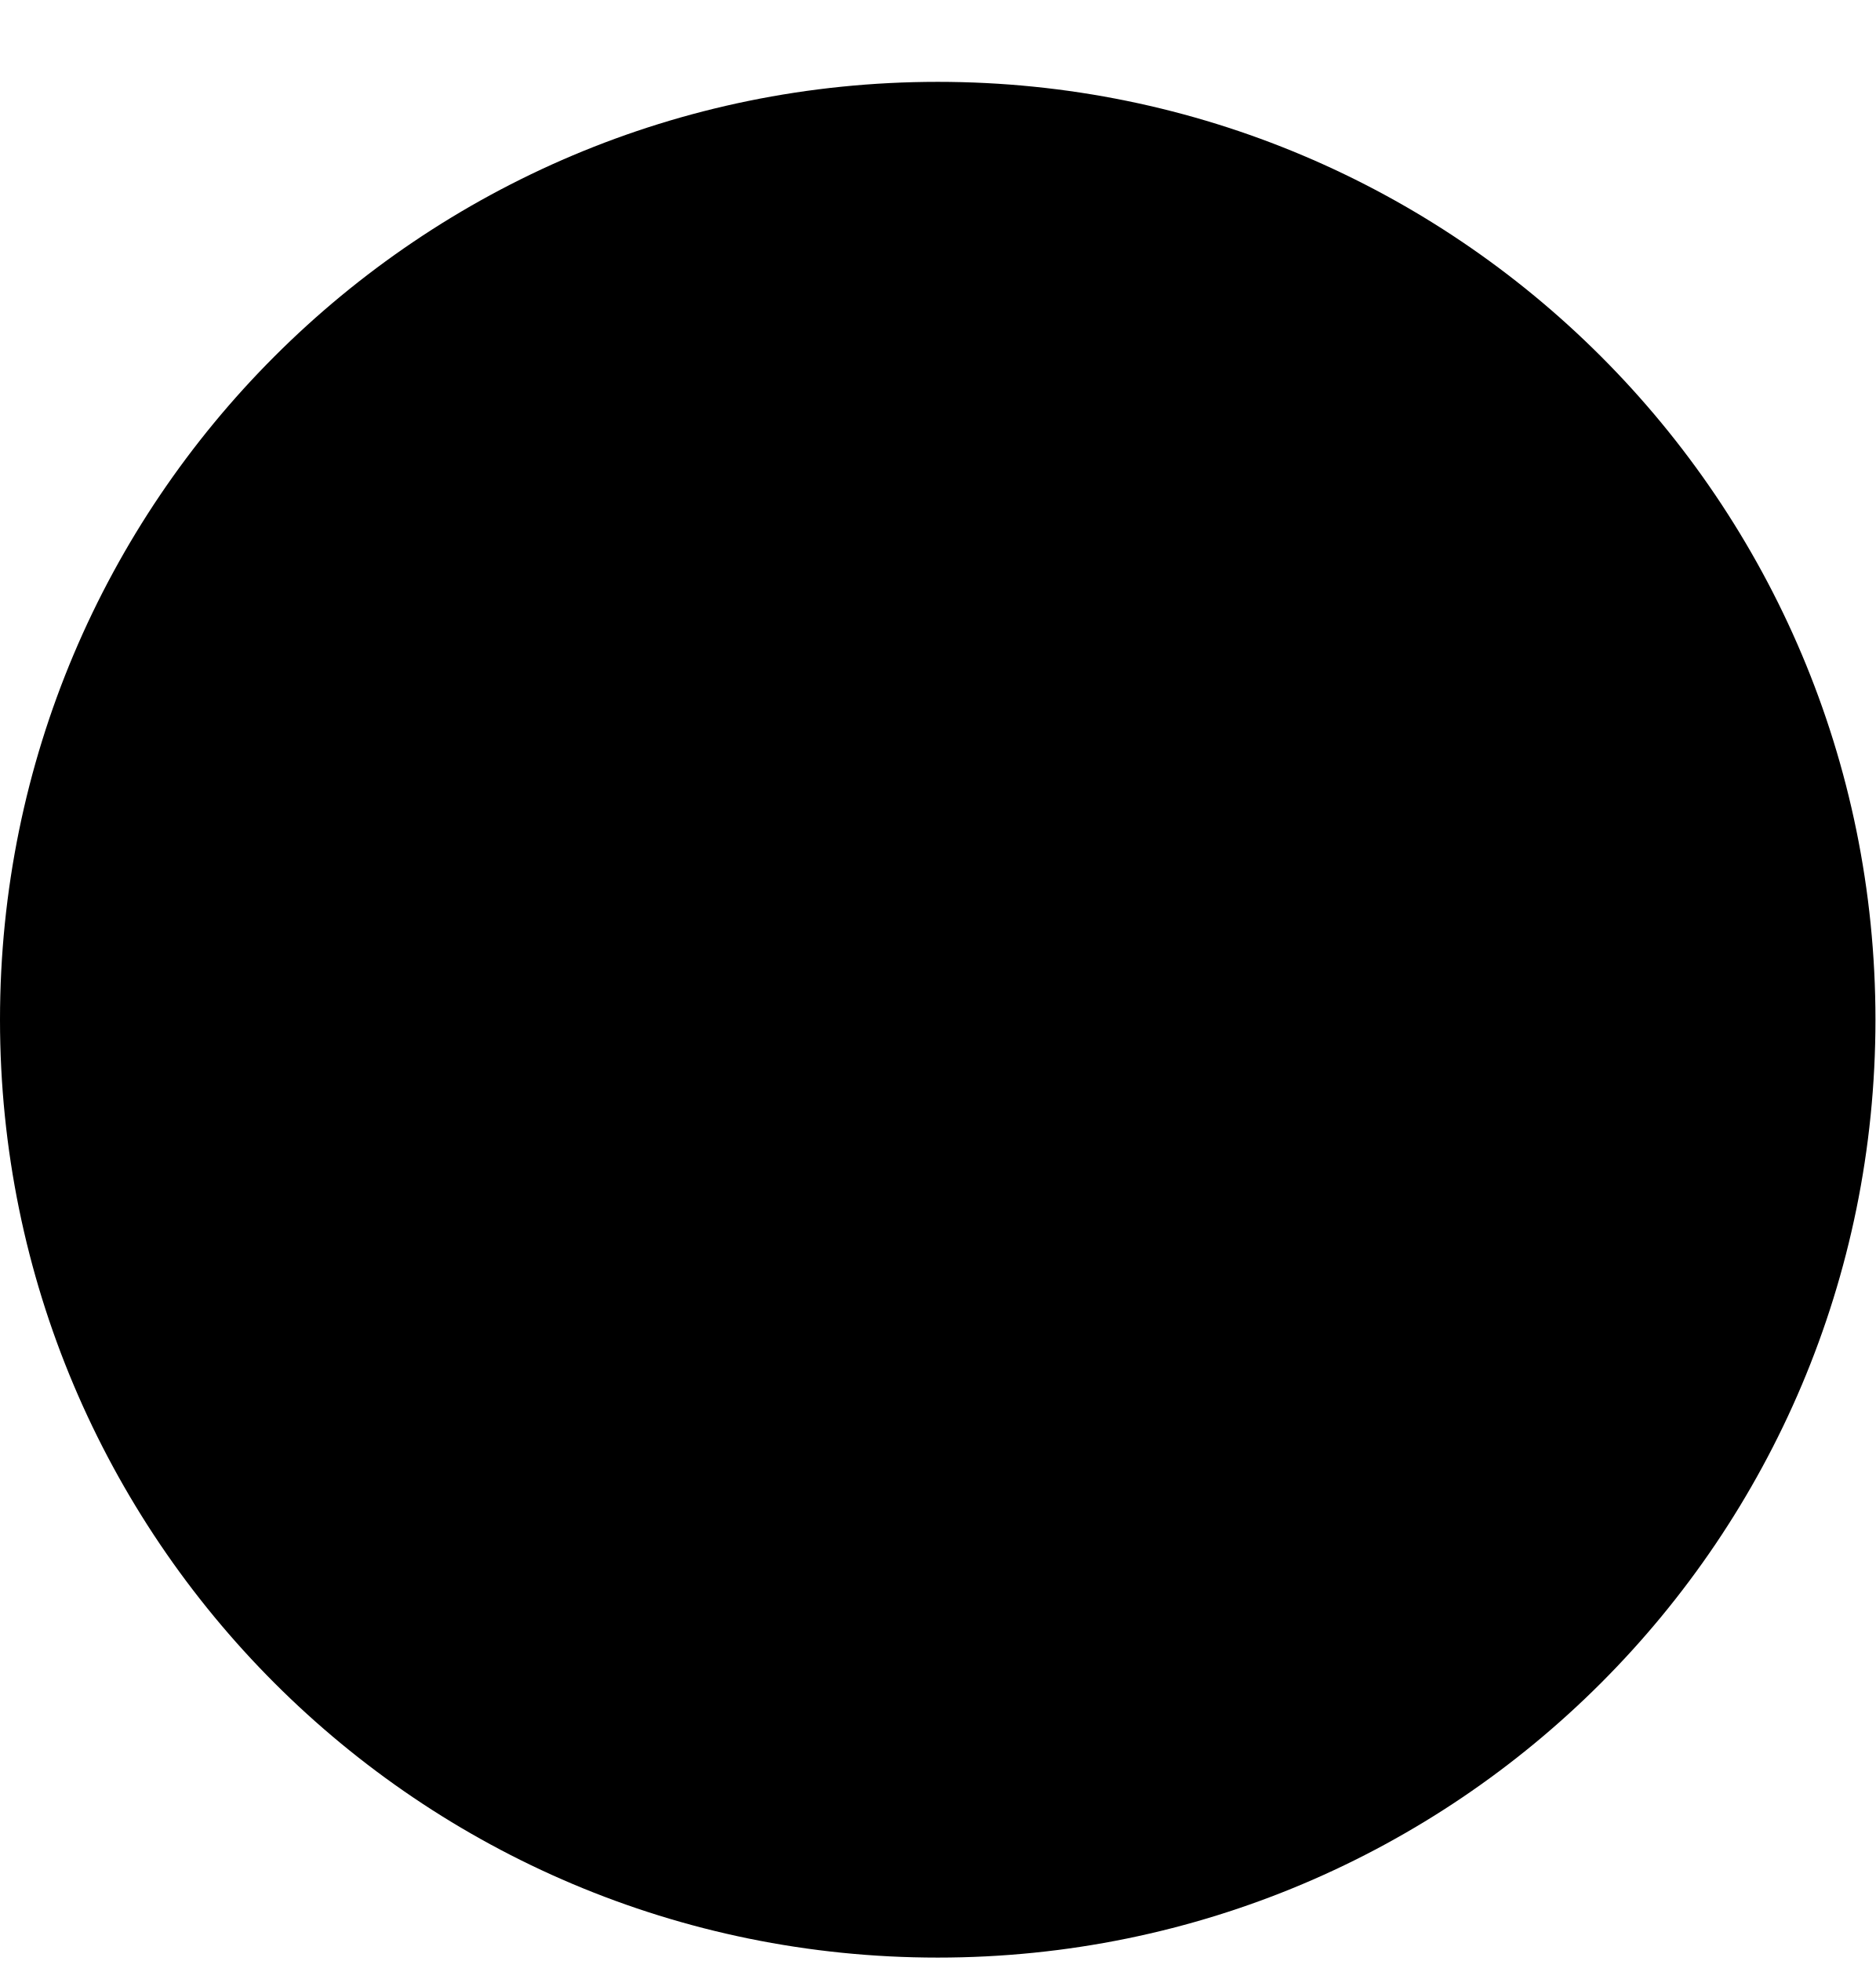
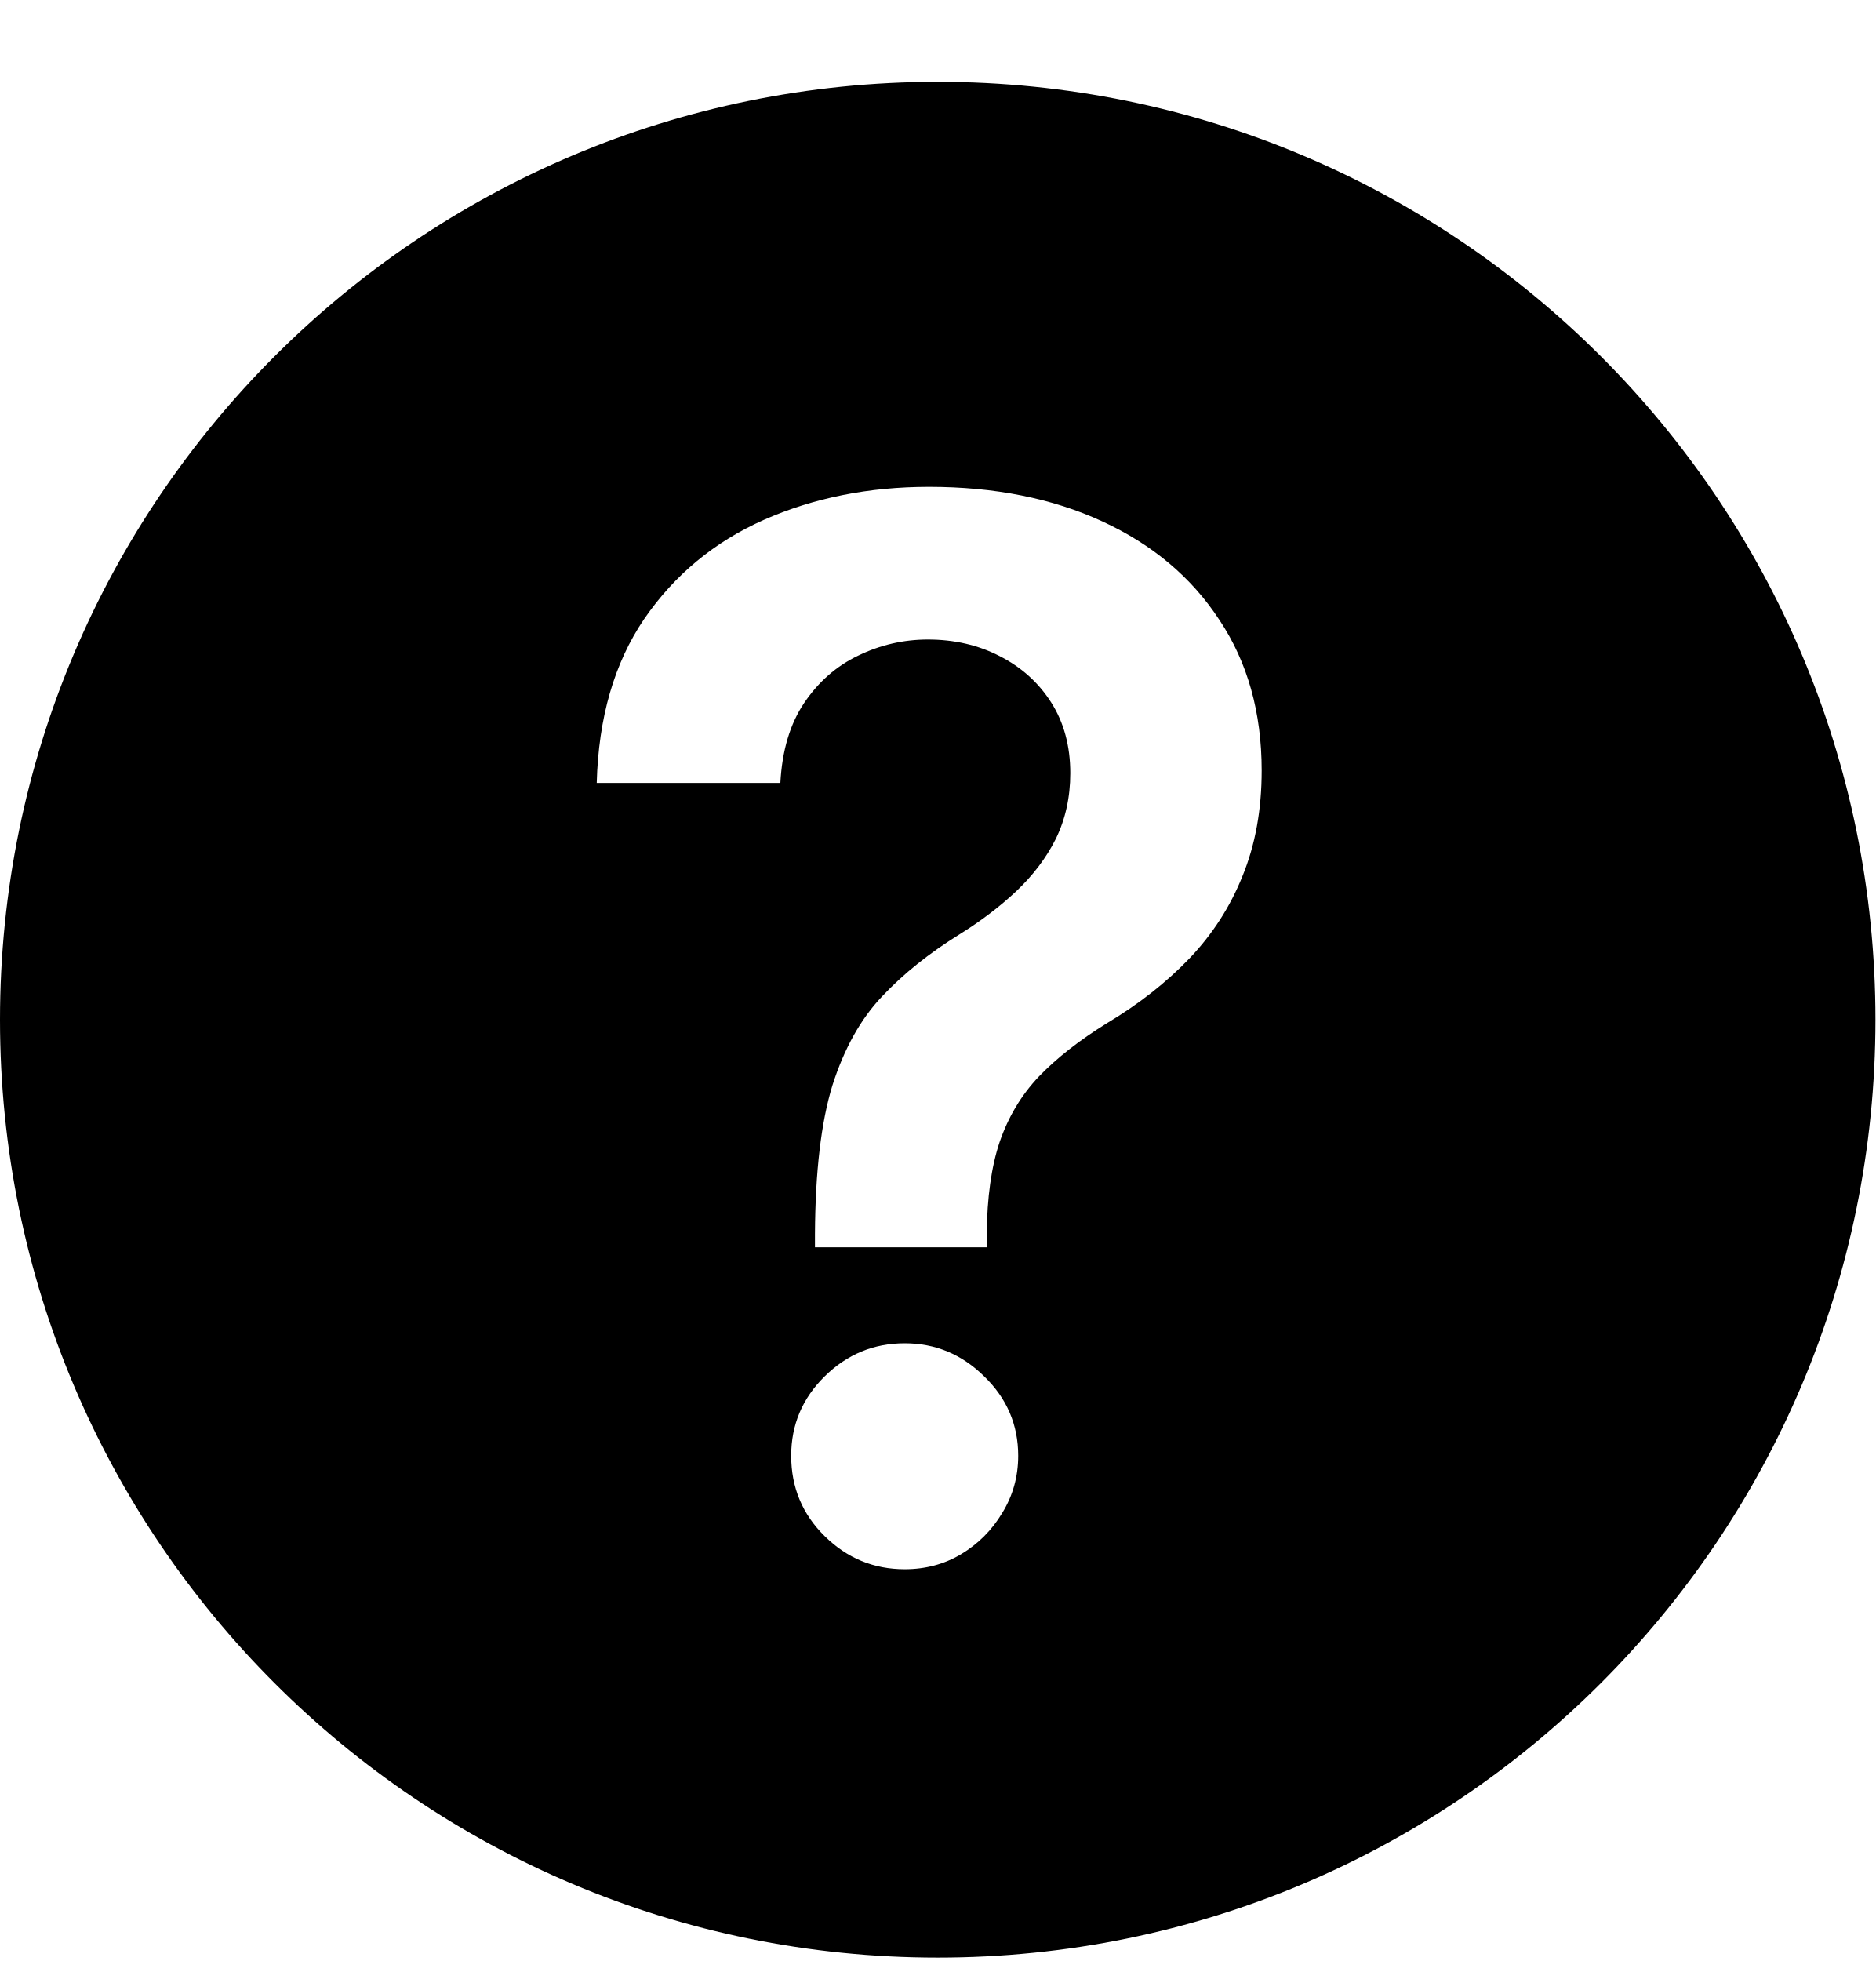
<svg xmlns="http://www.w3.org/2000/svg" viewBox="0 0 22 23">
-   <path d="M0 11.96C0 5.88 4.92 0.96 11 0.96C17.08 0.96 22 5.88 22 11.96C22 18.04 17.08 22.96 11 22.96C4.92 22.96 0 18.04 0 11.96ZM9.56 14.629V14.472C9.564 13.742 9.632 13.161 9.765 12.729C9.903 12.298 10.096 11.951 10.346 11.688C10.596 11.422 10.901 11.178 11.26 10.956C11.506 10.803 11.726 10.636 11.92 10.454C12.117 10.268 12.273 10.063 12.386 9.837C12.498 9.607 12.555 9.351 12.555 9.068C12.555 8.75 12.48 8.473 12.331 8.239C12.182 8.005 11.98 7.824 11.726 7.695C11.476 7.566 11.195 7.501 10.885 7.501C10.598 7.501 10.326 7.564 10.068 7.689C9.814 7.81 9.602 7.995 9.433 8.245C9.267 8.492 9.174 8.804 9.154 9.183H7C7.02 8.417 7.206 7.775 7.557 7.259C7.912 6.743 8.38 6.355 8.961 6.097C9.546 5.839 10.191 5.71 10.897 5.71C11.668 5.71 12.345 5.845 12.93 6.115C13.519 6.386 13.977 6.771 14.304 7.271C14.635 7.767 14.8 8.356 14.8 9.038C14.8 9.498 14.725 9.909 14.576 10.273C14.431 10.636 14.223 10.958 13.953 11.241C13.682 11.523 13.362 11.775 12.991 11.997C12.664 12.199 12.396 12.409 12.186 12.627C11.98 12.844 11.827 13.101 11.726 13.395C11.629 13.685 11.579 14.044 11.575 14.472V14.629H9.56ZM10.613 18.405C10.249 18.405 9.937 18.276 9.675 18.018C9.412 17.76 9.281 17.445 9.281 17.074C9.281 16.711 9.412 16.4 9.675 16.142C9.937 15.884 10.249 15.755 10.613 15.755C10.972 15.755 11.282 15.884 11.544 16.142C11.811 16.4 11.944 16.711 11.944 17.074C11.944 17.32 11.881 17.544 11.756 17.746C11.635 17.948 11.474 18.109 11.272 18.23C11.075 18.347 10.855 18.405 10.613 18.405Z" />
+   <path fill-rule="evenodd" clip-rule="evenodd" d="M0 11.96C0 5.88 4.92 0.96 11 0.96C17.08 0.96 22 5.88 22 11.96C22 18.04 17.08 22.96 11 22.96C4.92 22.96 0 18.04 0 11.96ZM9.56 14.629V14.472C9.564 13.742 9.632 13.161 9.765 12.729C9.903 12.298 10.096 11.951 10.346 11.688C10.596 11.422 10.901 11.178 11.26 10.956C11.506 10.803 11.726 10.636 11.92 10.454C12.117 10.268 12.273 10.063 12.386 9.837C12.498 9.607 12.555 9.351 12.555 9.068C12.555 8.75 12.48 8.473 12.331 8.239C12.182 8.005 11.98 7.824 11.726 7.695C11.476 7.566 11.195 7.501 10.885 7.501C10.598 7.501 10.326 7.564 10.068 7.689C9.814 7.81 9.602 7.995 9.433 8.245C9.267 8.492 9.174 8.804 9.154 9.183H7C7.02 8.417 7.206 7.775 7.557 7.259C7.912 6.743 8.38 6.355 8.961 6.097C9.546 5.839 10.191 5.71 10.897 5.71C11.668 5.71 12.345 5.845 12.93 6.115C13.519 6.386 13.977 6.771 14.304 7.271C14.635 7.767 14.8 8.356 14.8 9.038C14.8 9.498 14.725 9.909 14.576 10.273C14.431 10.636 14.223 10.958 13.953 11.241C13.682 11.523 13.362 11.775 12.991 11.997C12.664 12.199 12.396 12.409 12.186 12.627C11.98 12.844 11.827 13.101 11.726 13.395C11.629 13.685 11.579 14.044 11.575 14.472V14.629H9.56ZM10.613 18.405C10.249 18.405 9.937 18.276 9.675 18.018C9.412 17.76 9.281 17.445 9.281 17.074C9.281 16.711 9.412 16.4 9.675 16.142C9.937 15.884 10.249 15.755 10.613 15.755C10.972 15.755 11.282 15.884 11.544 16.142C11.811 16.4 11.944 16.711 11.944 17.074C11.944 17.32 11.881 17.544 11.756 17.746C11.635 17.948 11.474 18.109 11.272 18.23C11.075 18.347 10.855 18.405 10.613 18.405Z" />
</svg>
